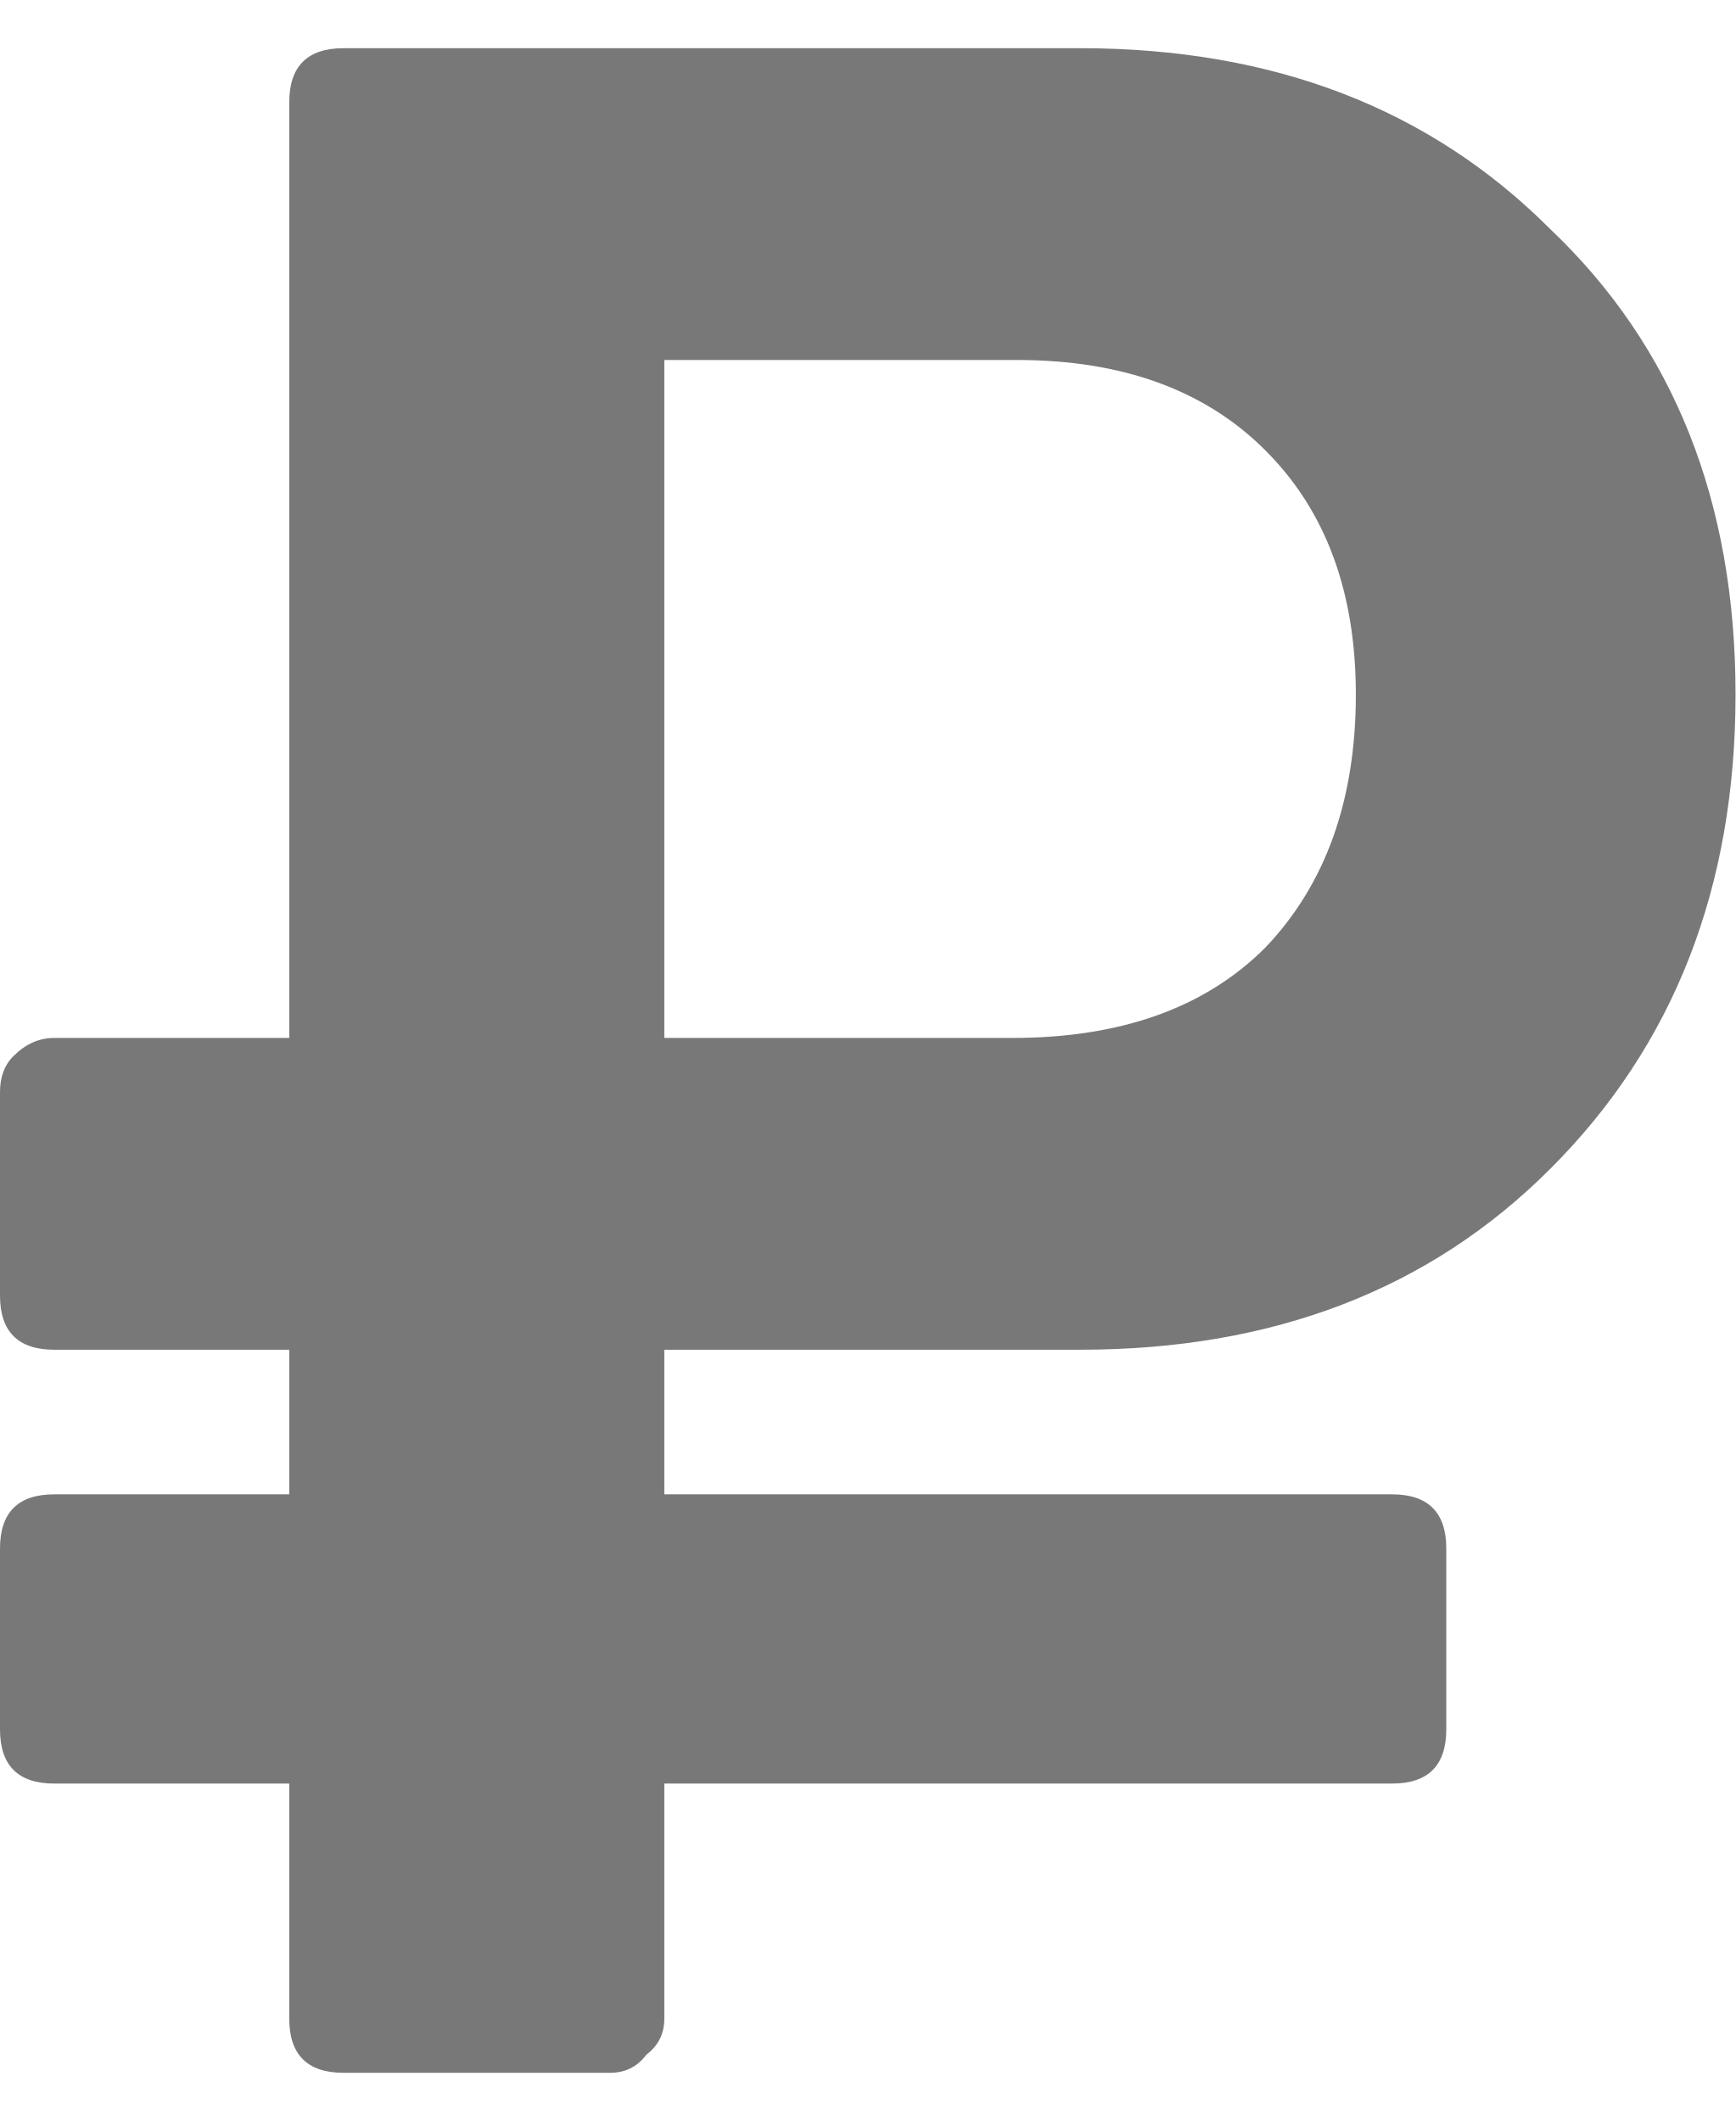
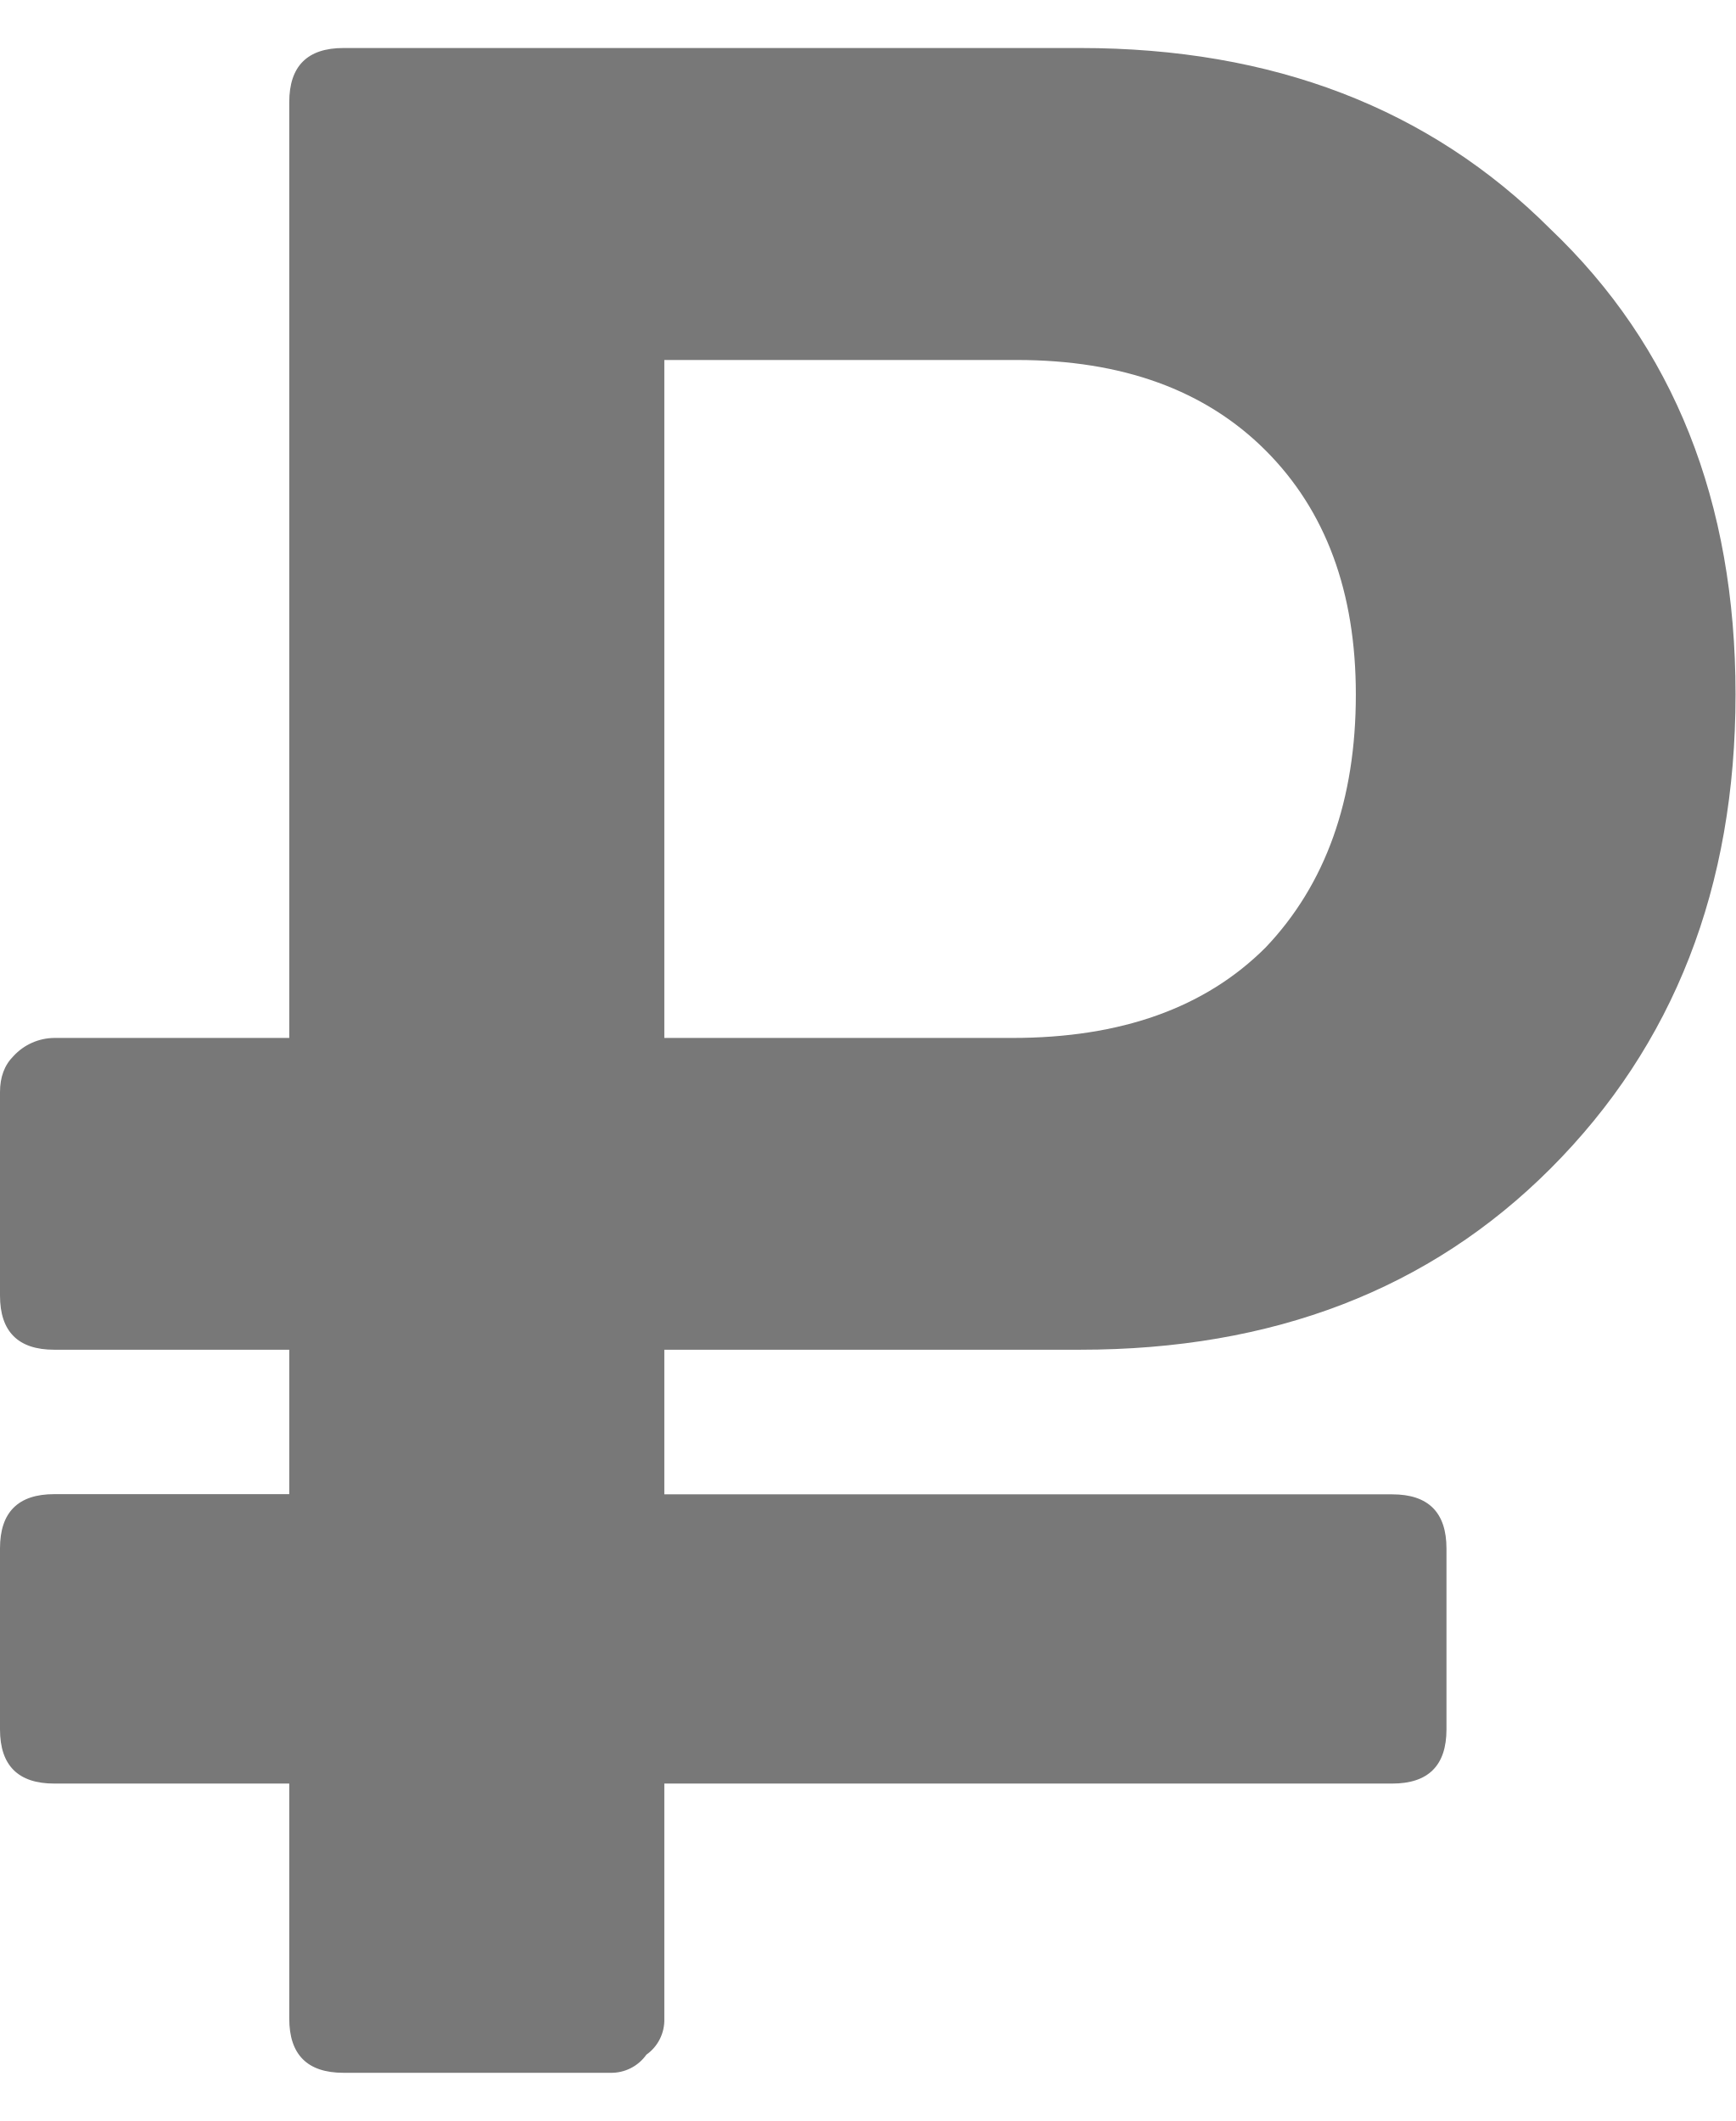
- <svg xmlns="http://www.w3.org/2000/svg" width="9" height="11" viewBox="0 0 9 11" fill="none">
-   <path d="M5.602 7H3.445V7.75H7.219C7.406 7.75 7.5 7.844 7.5 8.031V8.969C7.5 9.156 7.406 9.25 7.219 9.25H3.445V10.469C3.445 10.547 3.414 10.609 3.352 10.656C3.305 10.719 3.242 10.75 3.164 10.75H1.781C1.594 10.75 1.5 10.656 1.5 10.469V9.25H0.281C0.094 9.25 0 9.156 0 8.969V8.031C0 7.844 0.094 7.75 0.281 7.75H1.5V7H0.281C0.094 7 0 6.906 0 6.719V5.664C0 5.586 0.023 5.523 0.07 5.477C0.133 5.414 0.203 5.383 0.281 5.383H1.5V0.531C1.5 0.344 1.594 0.25 1.781 0.25H5.602C6.602 0.25 7.414 0.562 8.039 1.188C8.68 1.797 9 2.602 9 3.602C9 4.602 8.68 5.422 8.039 6.062C7.414 6.688 6.602 7 5.602 7ZM3.445 1.867V5.383H5.25C5.812 5.383 6.25 5.227 6.562 4.914C6.875 4.586 7.031 4.148 7.031 3.602C7.031 3.07 6.875 2.648 6.562 2.336C6.25 2.023 5.82 1.867 5.273 1.867H3.445Z" fill="#787878" />
+ <svg xmlns="http://www.w3.org/2000/svg" width="9" height="11" fill="none">
+   <path d="M5.602 7H3.445v.75H7.22c.187 0 .281.094.281.281v.938c0 .187-.094.281-.281.281H3.445v1.219a.22.22 0 01-.093.187.223.223 0 01-.188.094H1.781c-.187 0-.281-.094-.281-.281V9.25H.281C.094 9.25 0 9.156 0 8.969V8.03c0-.187.094-.281.281-.281H1.5V7H.281C.094 7 0 6.906 0 6.719V5.664c0-.078.023-.14.07-.187a.291.291 0 01.211-.094H1.5V.53c0-.187.094-.281.281-.281h3.82c1 0 1.813.313 2.438.938.64.609.961 1.414.961 2.414 0 1-.32 1.82-.96 2.46C7.413 6.688 6.601 7 5.601 7zM3.445 1.867v3.516H5.25c.563 0 1-.156 1.313-.469.312-.328.468-.766.468-1.312 0-.532-.156-.954-.468-1.266-.313-.313-.743-.469-1.29-.469H3.445z" fill="#787878" />
</svg>
